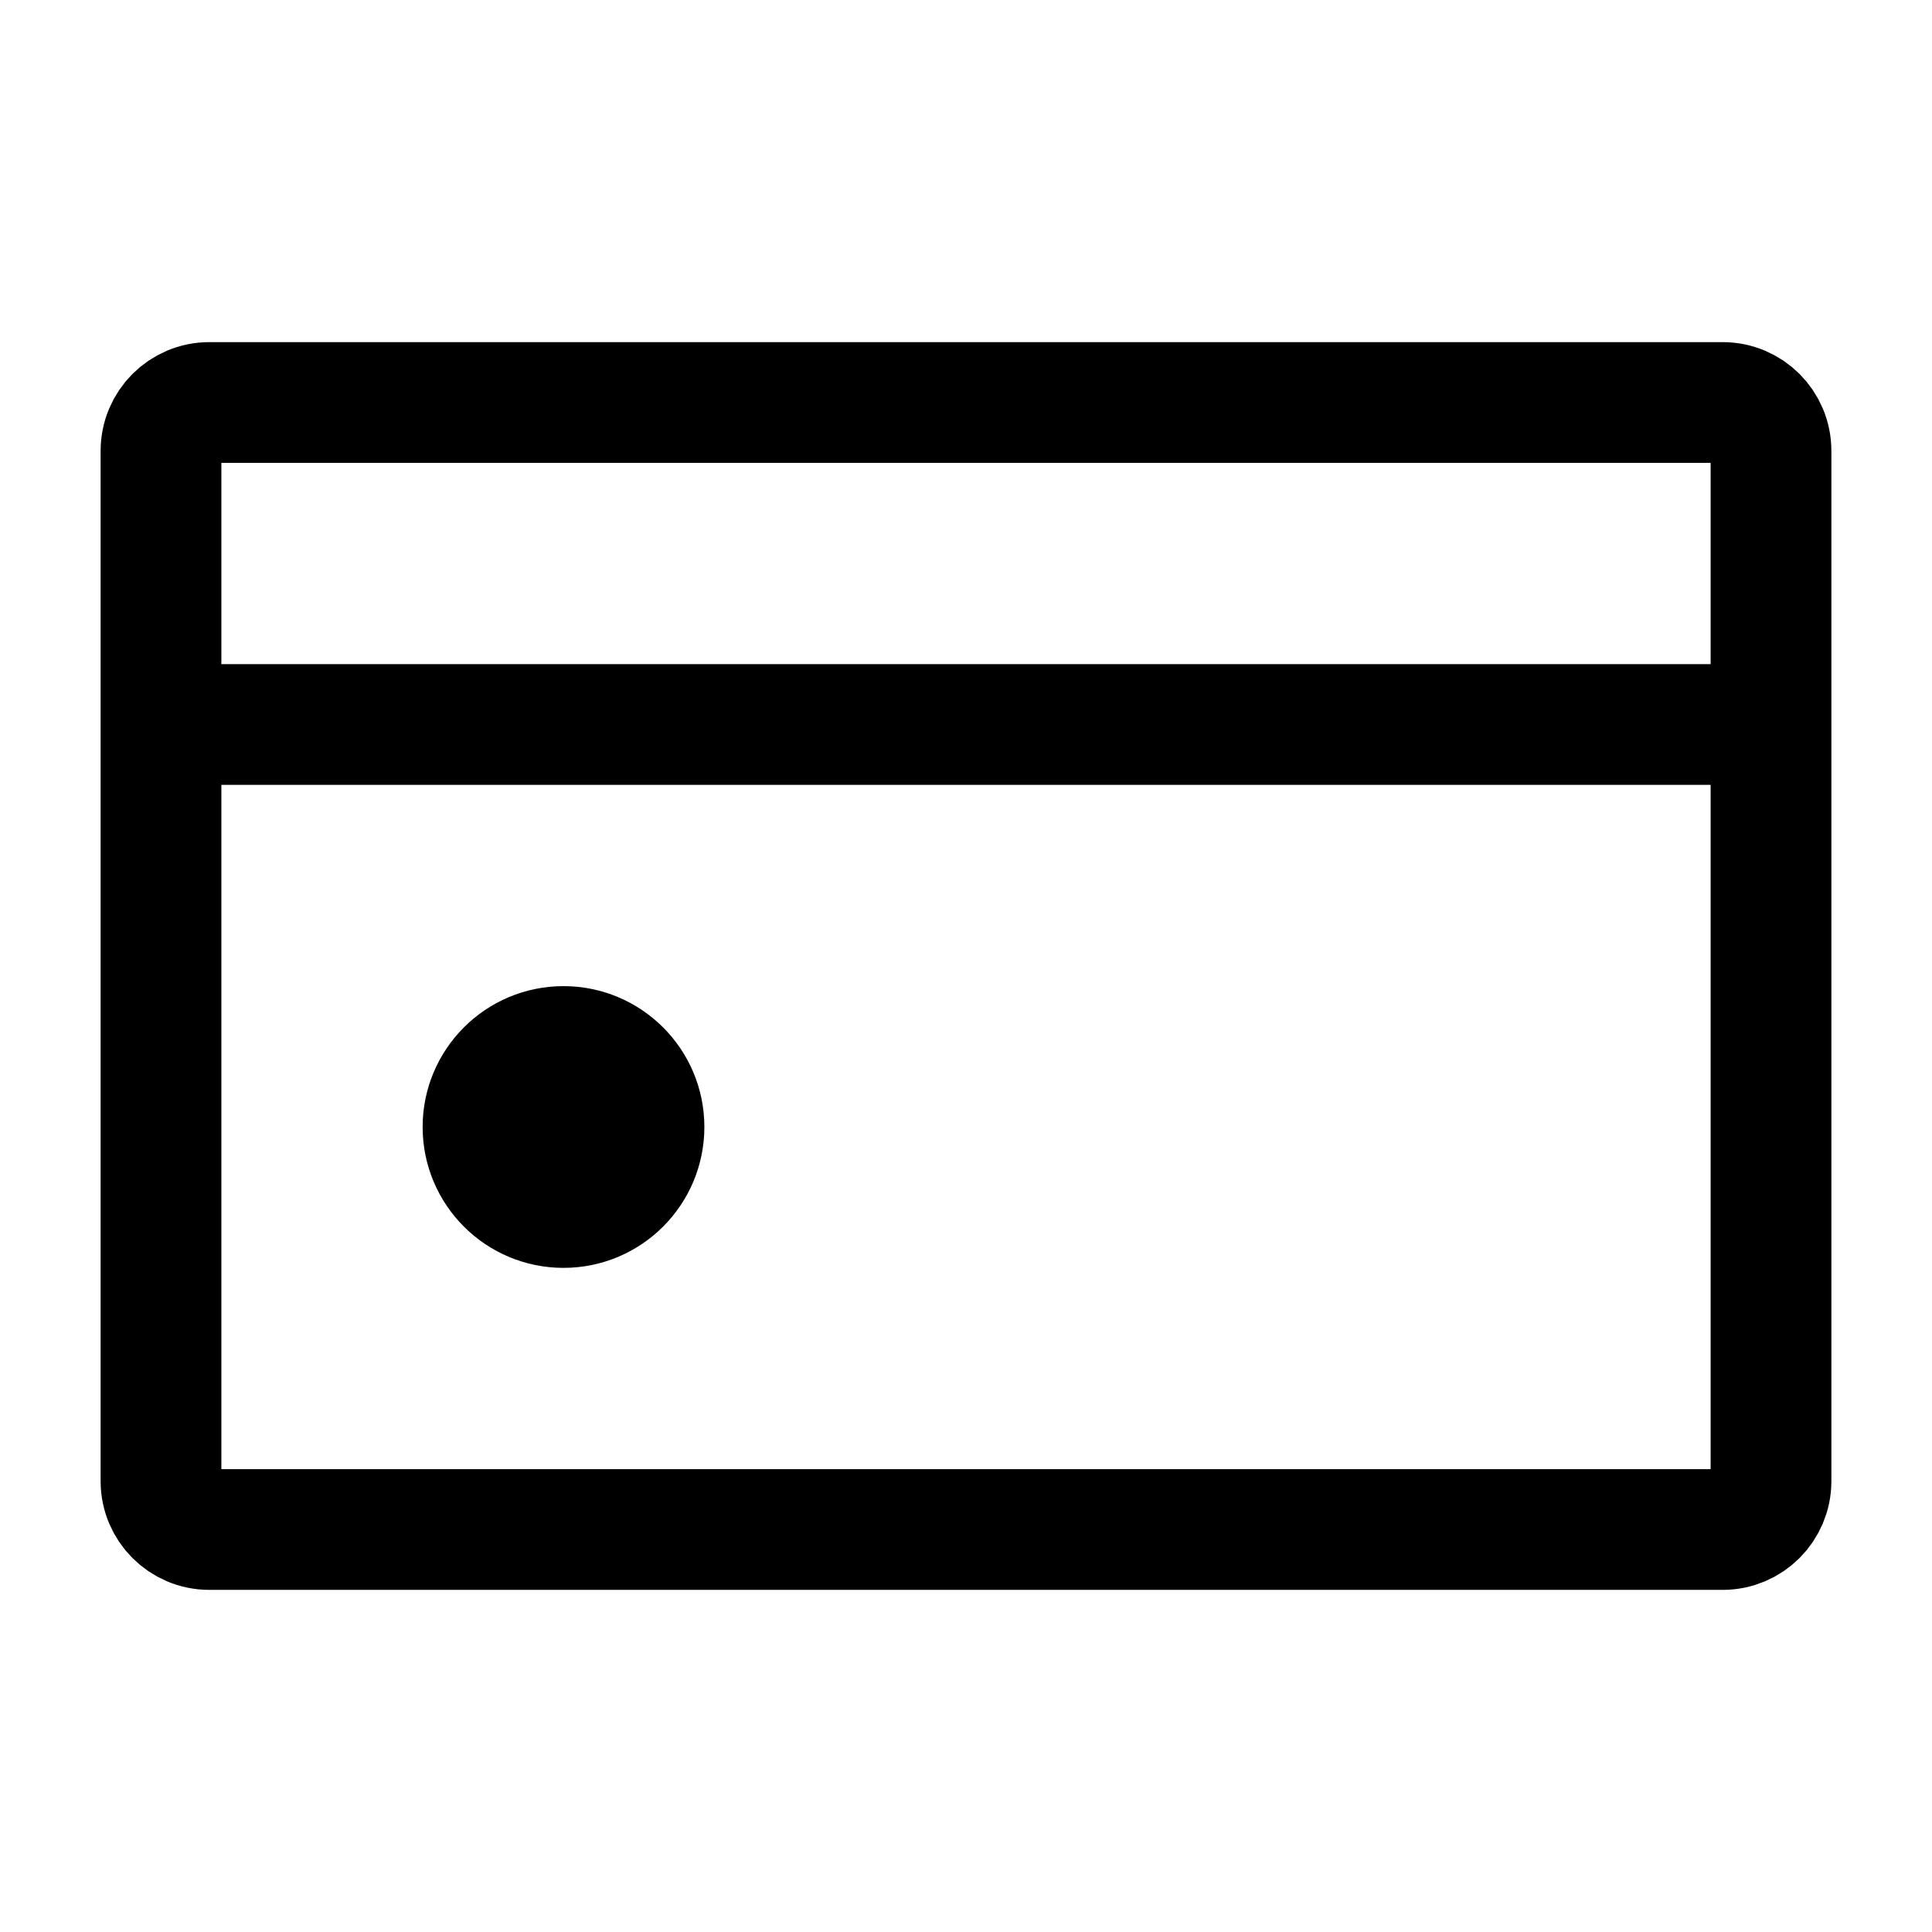
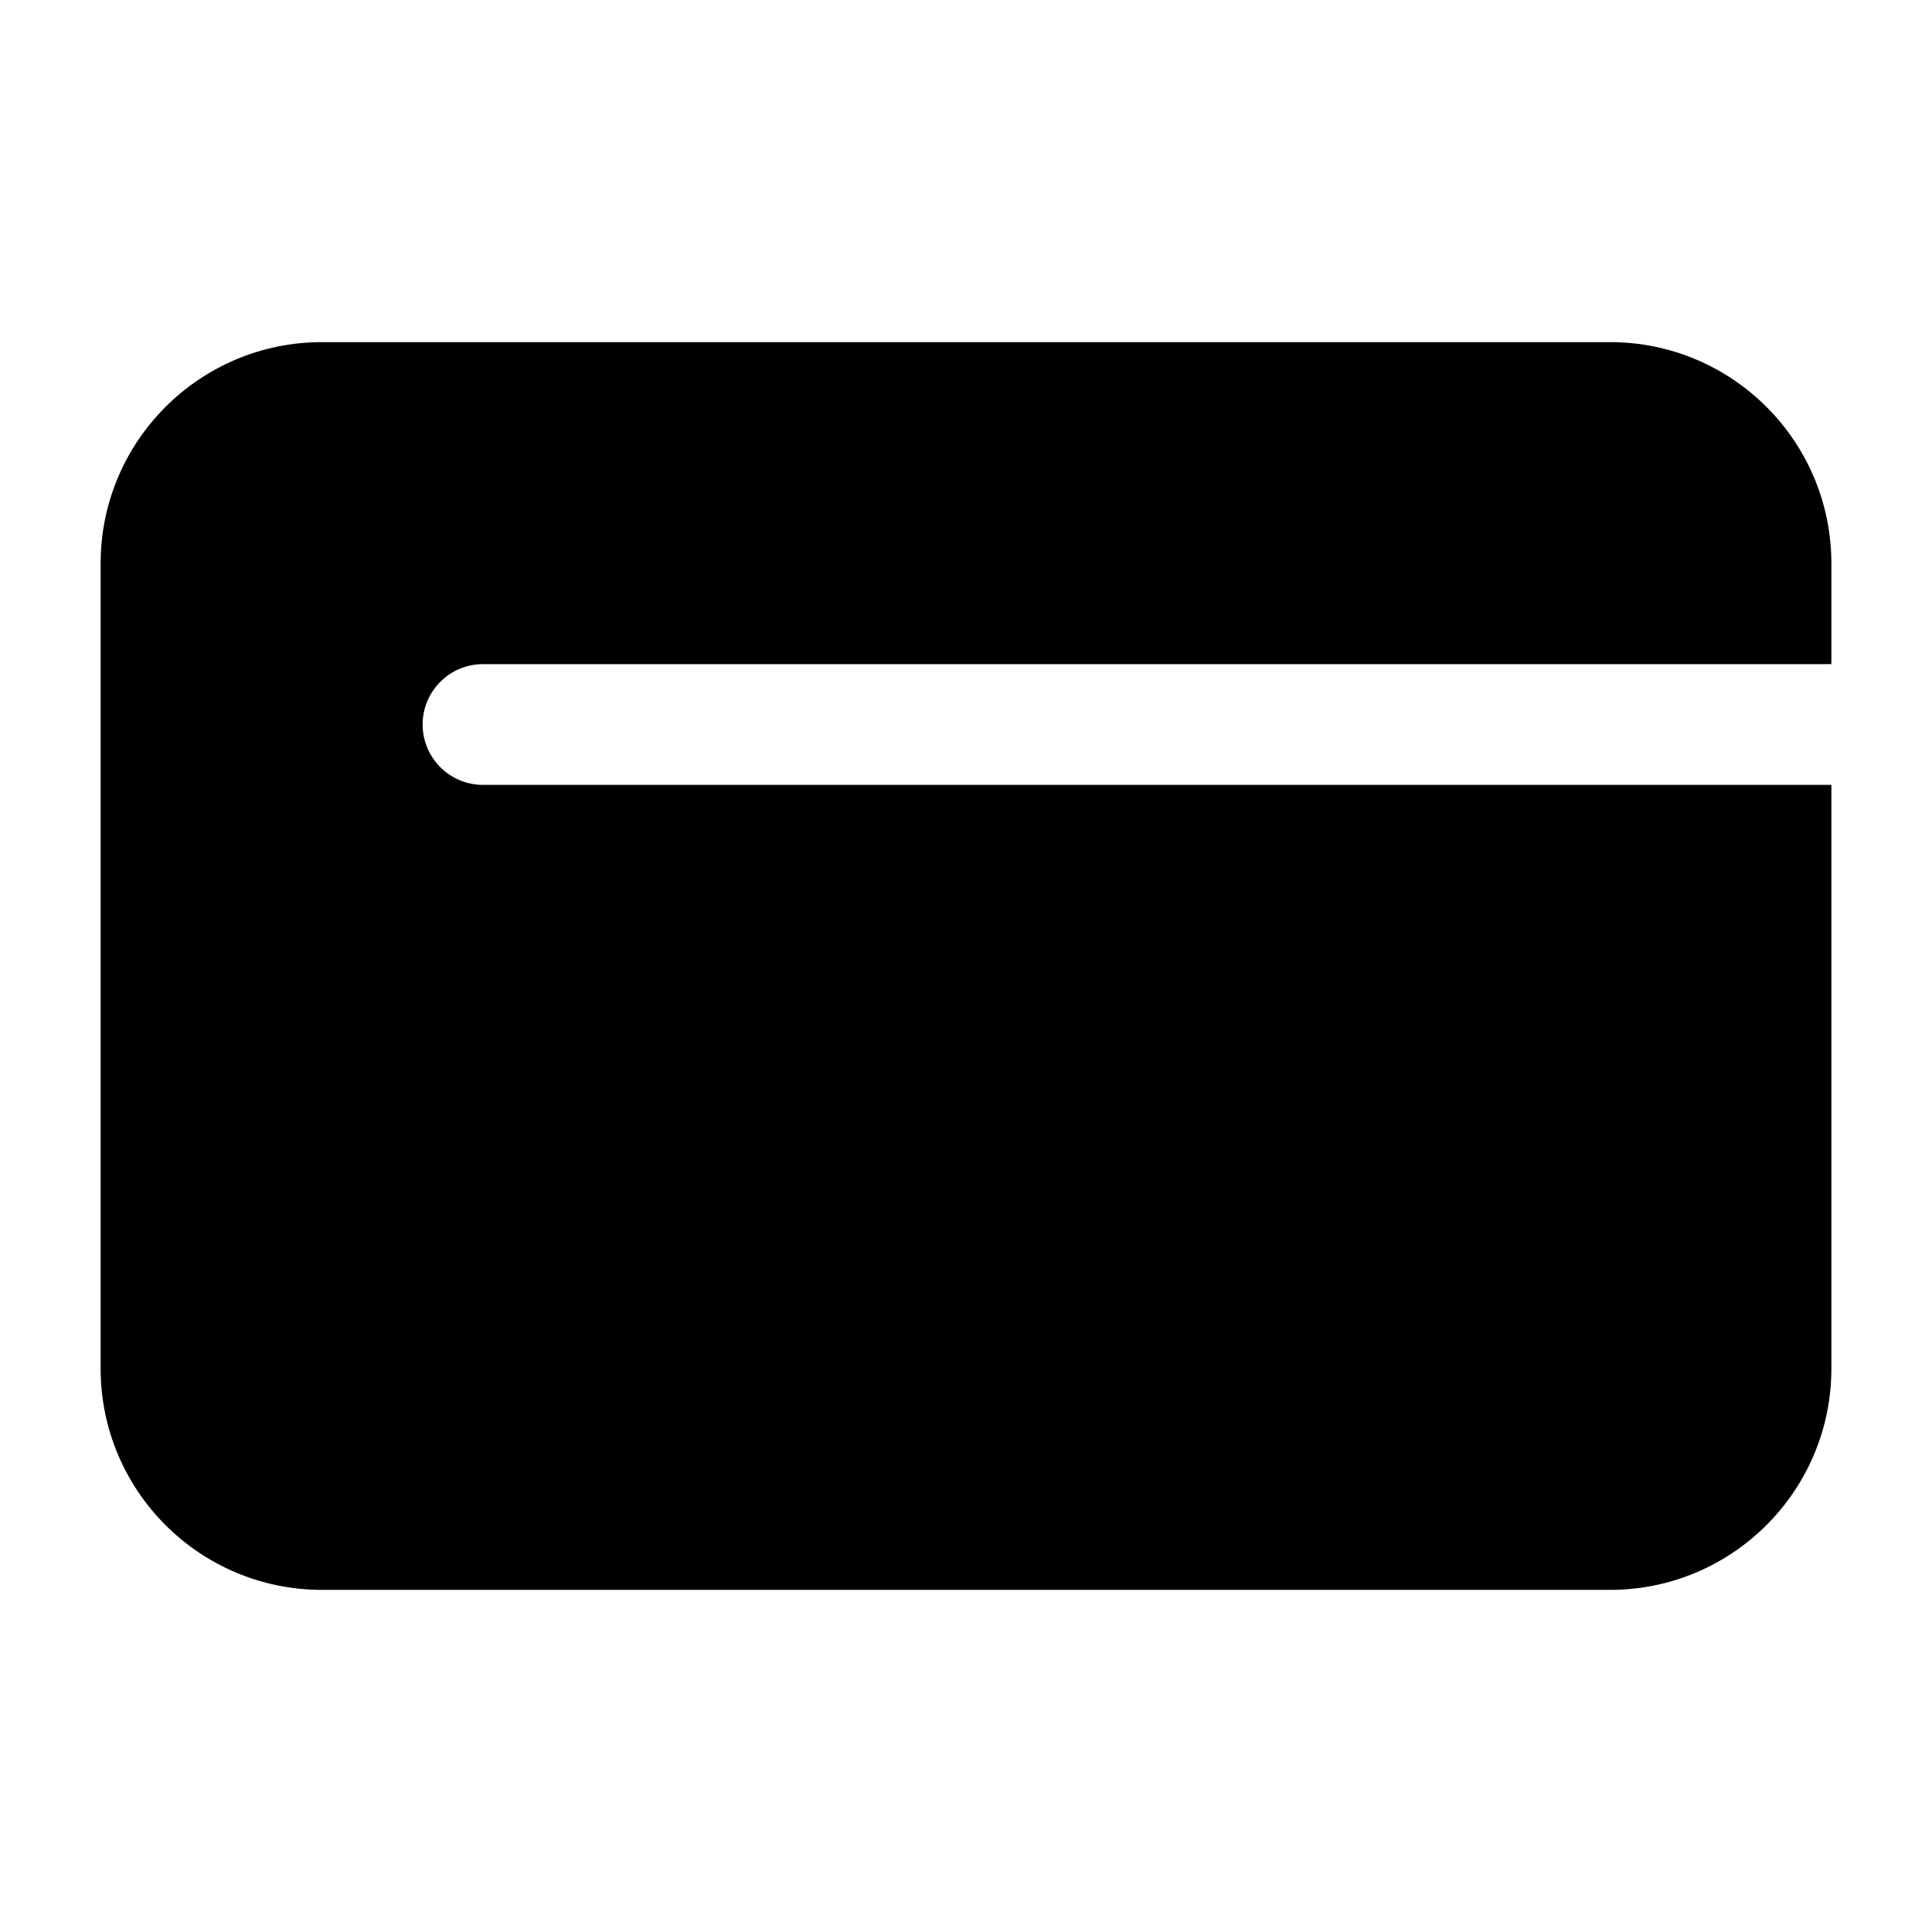
- <svg xmlns="http://www.w3.org/2000/svg" width="24" height="24" stroke-width="1.5" viewBox="0 0 24 24" fill="none">
-   <path d="M7 15C7.552 15 8 14.552 8 14C8 13.448 7.552 13 7 13C6.448 13 6 13.448 6 14C6 14.552 6.448 15 7 15Z" fill="currentColor" stroke="currentColor" stroke-linecap="round" stroke-linejoin="round" />
-   <path d="M2 9V5.6C2 5.269 2.269 5 2.6 5H21.4C21.731 5 22 5.269 22 5.6V9M2 9V18.4C2 18.731 2.269 19 2.6 19H21.4C21.731 19 22 18.731 22 18.4V9M2 9H22" stroke="currentColor" stroke-linecap="round" stroke-linejoin="round" />
+ <svg xmlns="http://www.w3.org/2000/svg" width="24" height="24" viewBox="0 0 24 24" stroke-width="1.5" fill="none">
+   <path fill-rule="evenodd" clip-rule="evenodd" d="M4 4.25C2.481 4.25 1.25 5.481 1.25 7V17C1.25 18.519 2.481 19.75 4 19.75H20C21.519 19.75 22.75 18.519 22.75 17V9.75H6C5.586 9.75 5.25 9.414 5.25 9C5.25 8.586 5.586 8.25 6 8.25H22.75V7C22.75 5.481 21.519 4.25 20 4.25H4Z" fill="currentColor" />
</svg>
